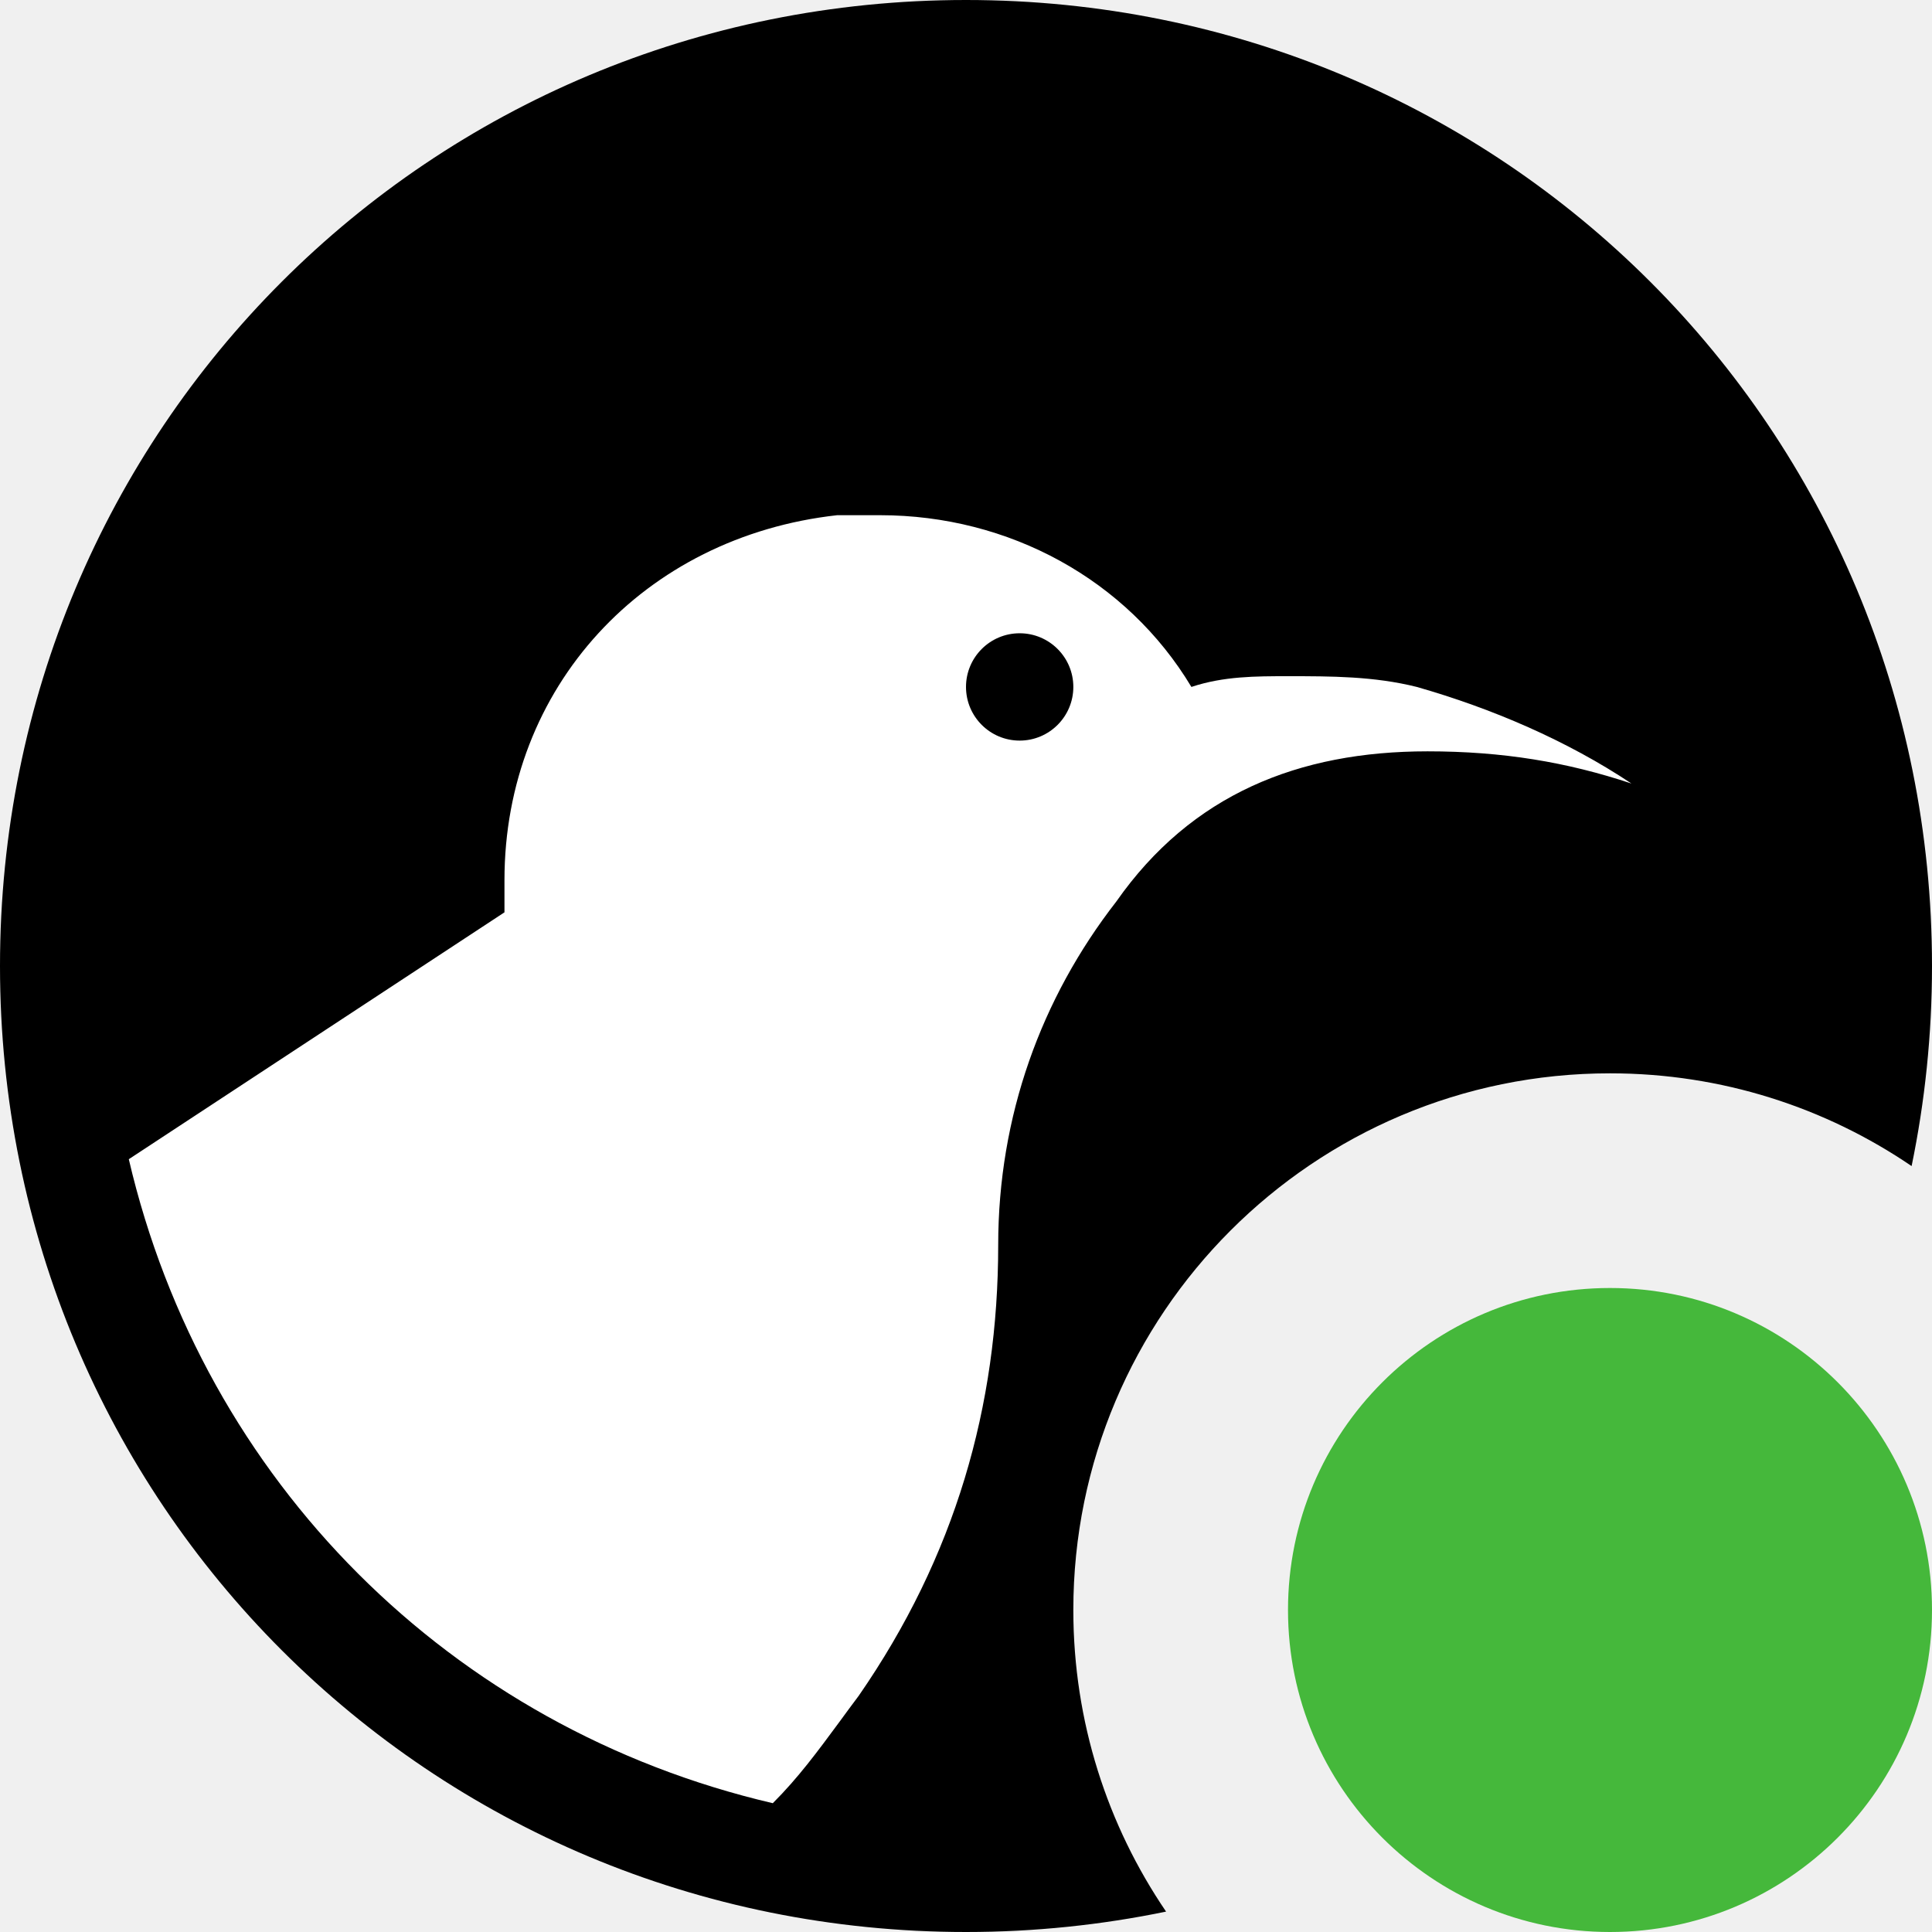
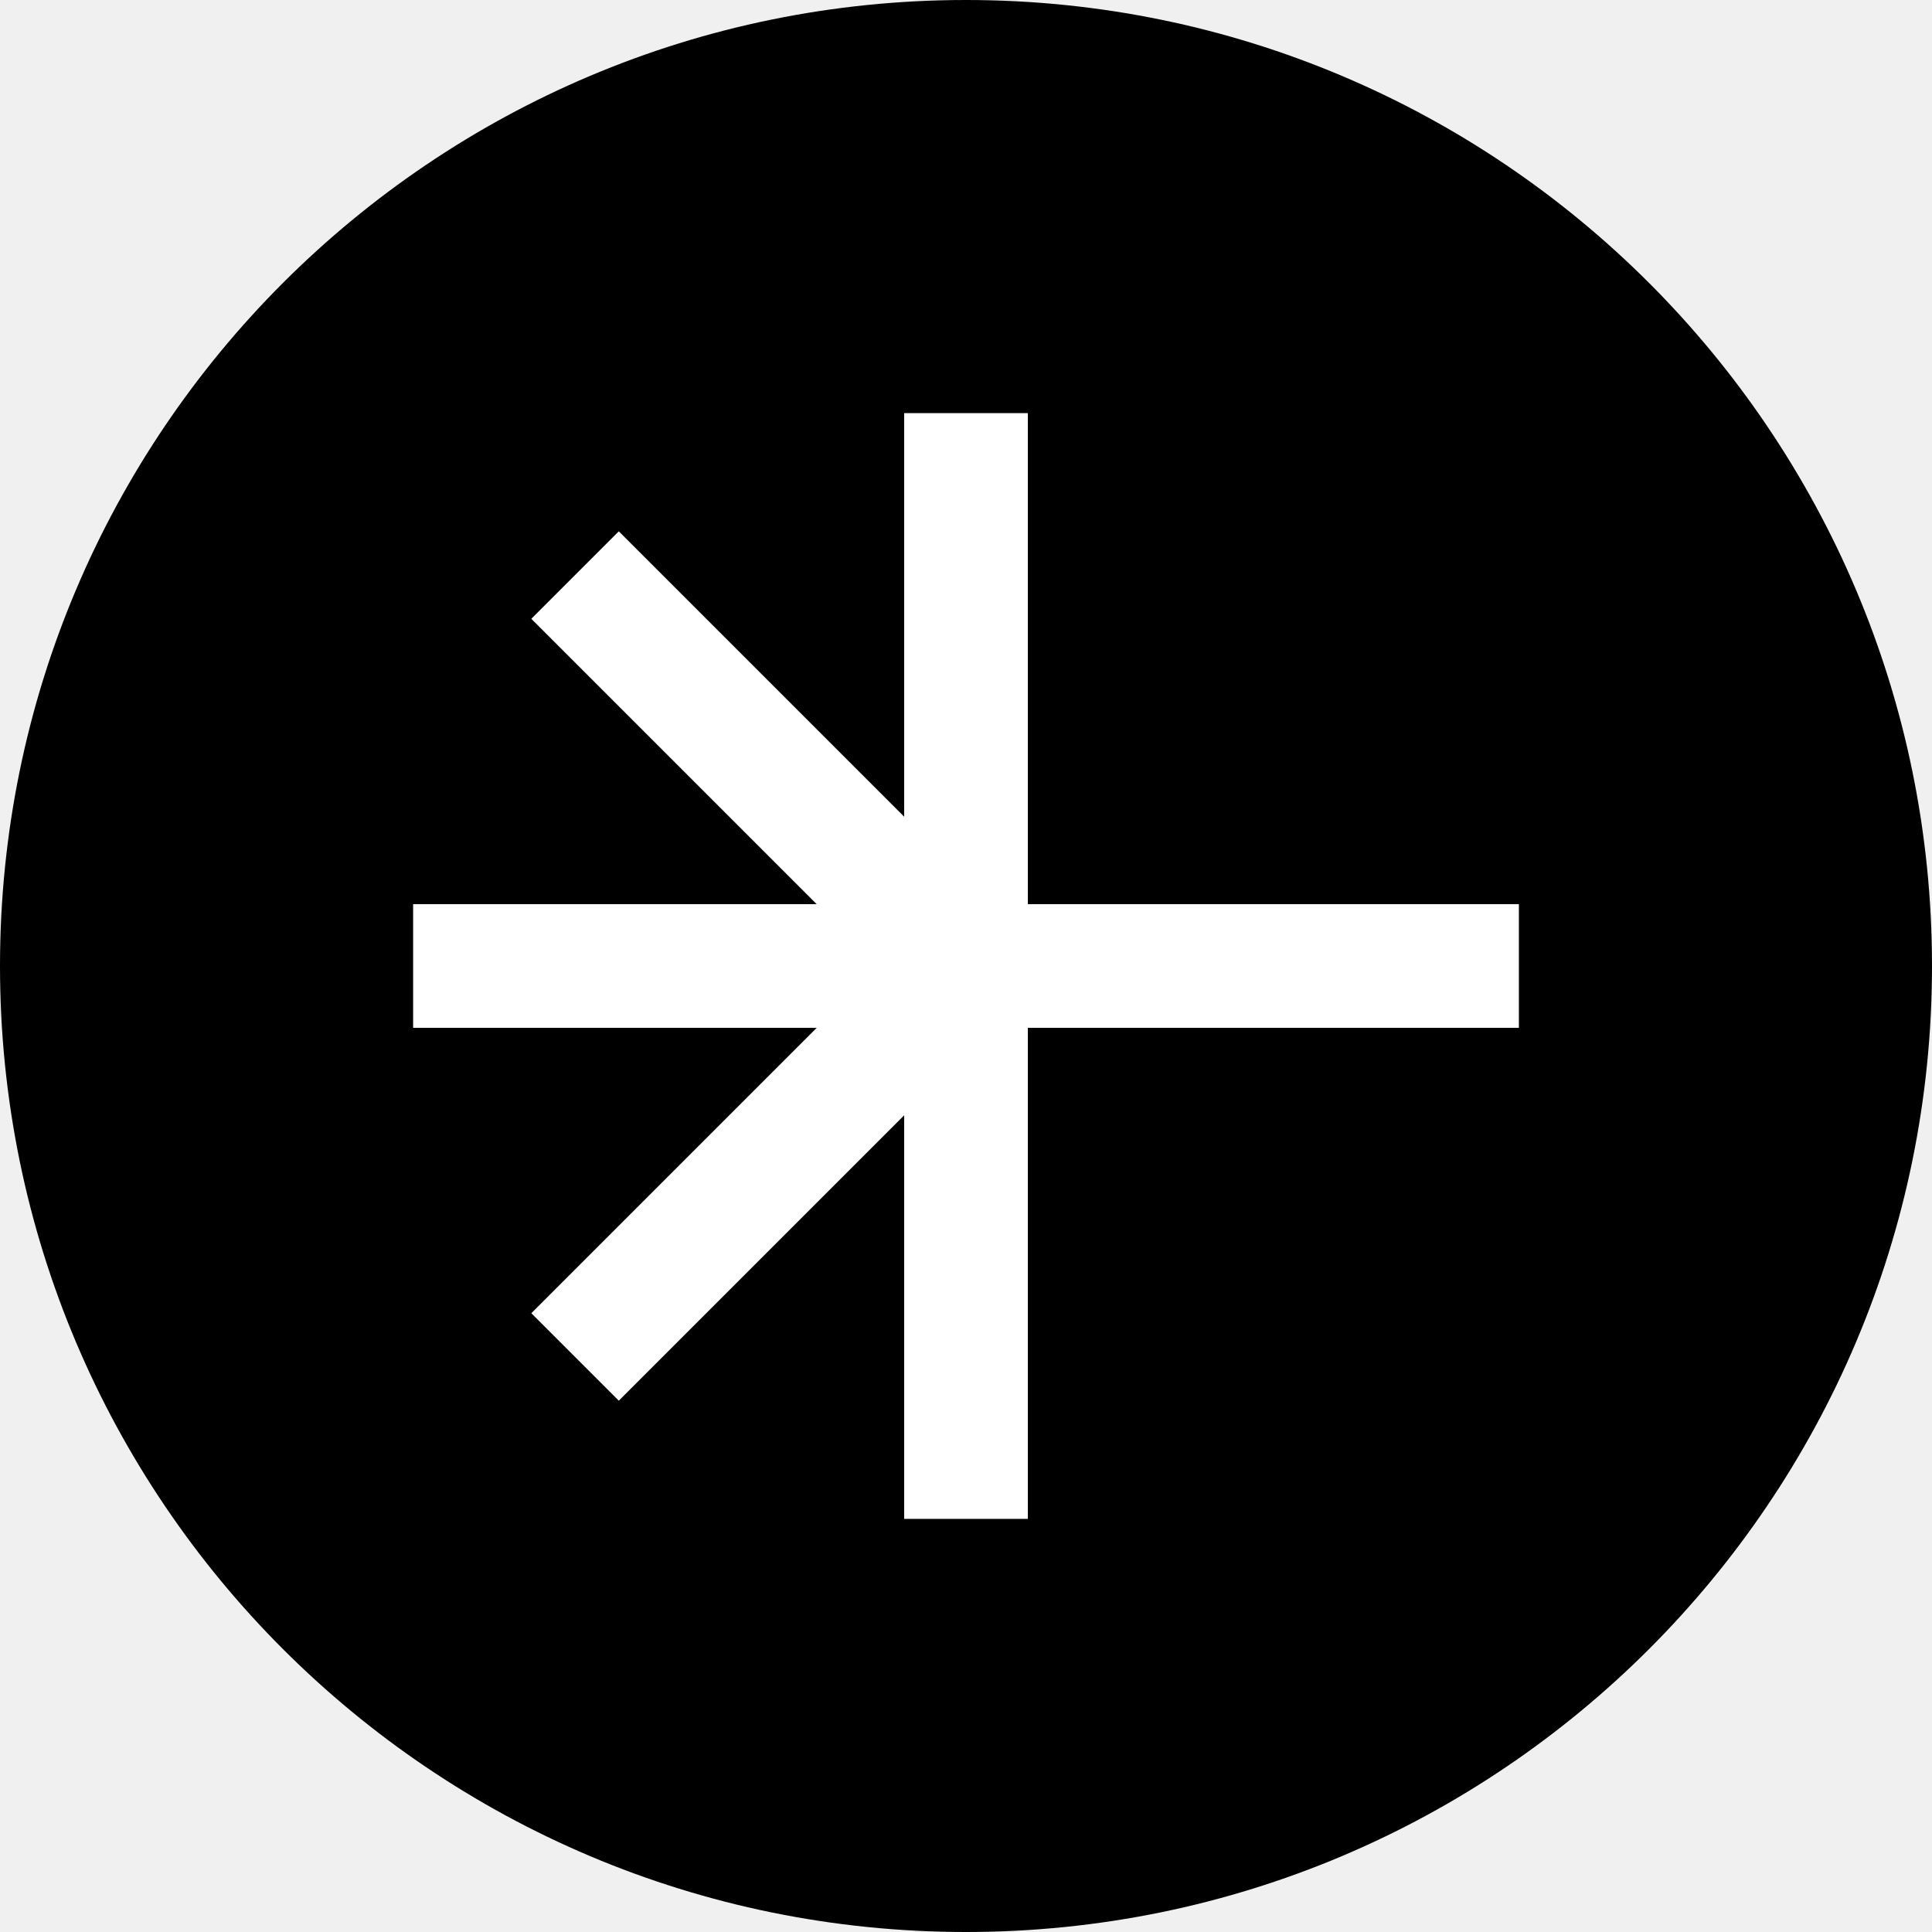
- <svg xmlns="http://www.w3.org/2000/svg" width="18" height="18" viewBox="0 0 18 18" fill="none">
-   <g clip-path="url(#clip0_2707_1961)">
-     <path d="M10.587 17.352C10.073 17.449 9.542 17.5 9 17.5C4.306 17.5 0.5 13.694 0.5 9C0.5 4.306 4.306 0.5 9 0.5C13.694 0.5 17.5 4.306 17.5 9C17.5 9.542 17.449 10.073 17.352 10.587C16.651 10.212 15.85 10 15 10C12.239 10 10 12.239 10 15C10 15.85 10.212 16.651 10.587 17.352Z" fill="white" />
-     <path d="M10 6.4C10 6.676 9.776 6.9 9.5 6.9C9.224 6.9 9 6.676 9 6.4C9 6.124 9.224 5.9 9.5 5.9C9.776 5.9 10 6.124 10 6.4Z" fill="black" />
-     <path fill-rule="evenodd" clip-rule="evenodd" d="M9 0C4 0 0 4 0 9C0 14 4 18 9 18C9.64 18 10.263 17.934 10.864 17.81C10.319 17.009 10 16.042 10 15C10 12.239 12.239 10 15 10C16.042 10 17.009 10.319 17.81 10.864C17.934 10.263 18 9.64 18 9C18 4 14 0 9 0ZM1.2 10.8L4.7 8.5V8.2C4.7 6.4 6 5 7.8 4.8H8.2C9.4 4.8 10.5 5.4 11.1 6.4C11.4 6.3 11.7 6.3 12 6.3C12.4 6.3 12.8 6.3 13.2 6.4C13.9 6.6 14.6 6.9 15.2 7.3C14.6 7.1 14 7 13.3 7C12.1 7 11.1 7.4 10.4 8.4C9.7 9.3 9.3 10.4 9.3 11.6C9.3 13.1 8.9 14.5 8 15.8C7.937 15.883 7.879 15.963 7.824 16.038C7.612 16.325 7.437 16.563 7.2 16.8C4.2 16.1 1.9 13.8 1.2 10.8Z" fill="black" />
-     <path d="M18 15C18 16.657 16.657 18 15 18C13.343 18 12 16.657 12 15C12 13.343 13.343 12 15 12C16.657 12 18 13.343 18 15Z" fill="#45B83B" />
-   </g>
-   <defs>
-     <clipPath id="clip0_2707_1961">
-       <rect width="18" height="18" fill="white" />
-     </clipPath>
-   </defs>
+ <svg xmlns="http://www.w3.org/2000/svg" width="781" height="781" viewBox="0 0 781 781" fill="none">
+   <circle cx="390.5" cy="390.5" r="390.5" fill="black" />
+   <path d="M167 390.495H390.5H614" stroke="white" stroke-width="50" />
+   <path d="M399.465 381.542L315.965 465.042L232.465 548.542" stroke="white" stroke-width="50" />
+   <path d="M391.458 391.465L311.958 311.965L232.458 232.465" stroke="white" stroke-width="50" />
+   <path d="M390.505 167L390.505 390.5L390.505 614" stroke="white" stroke-width="50" />
</svg>
